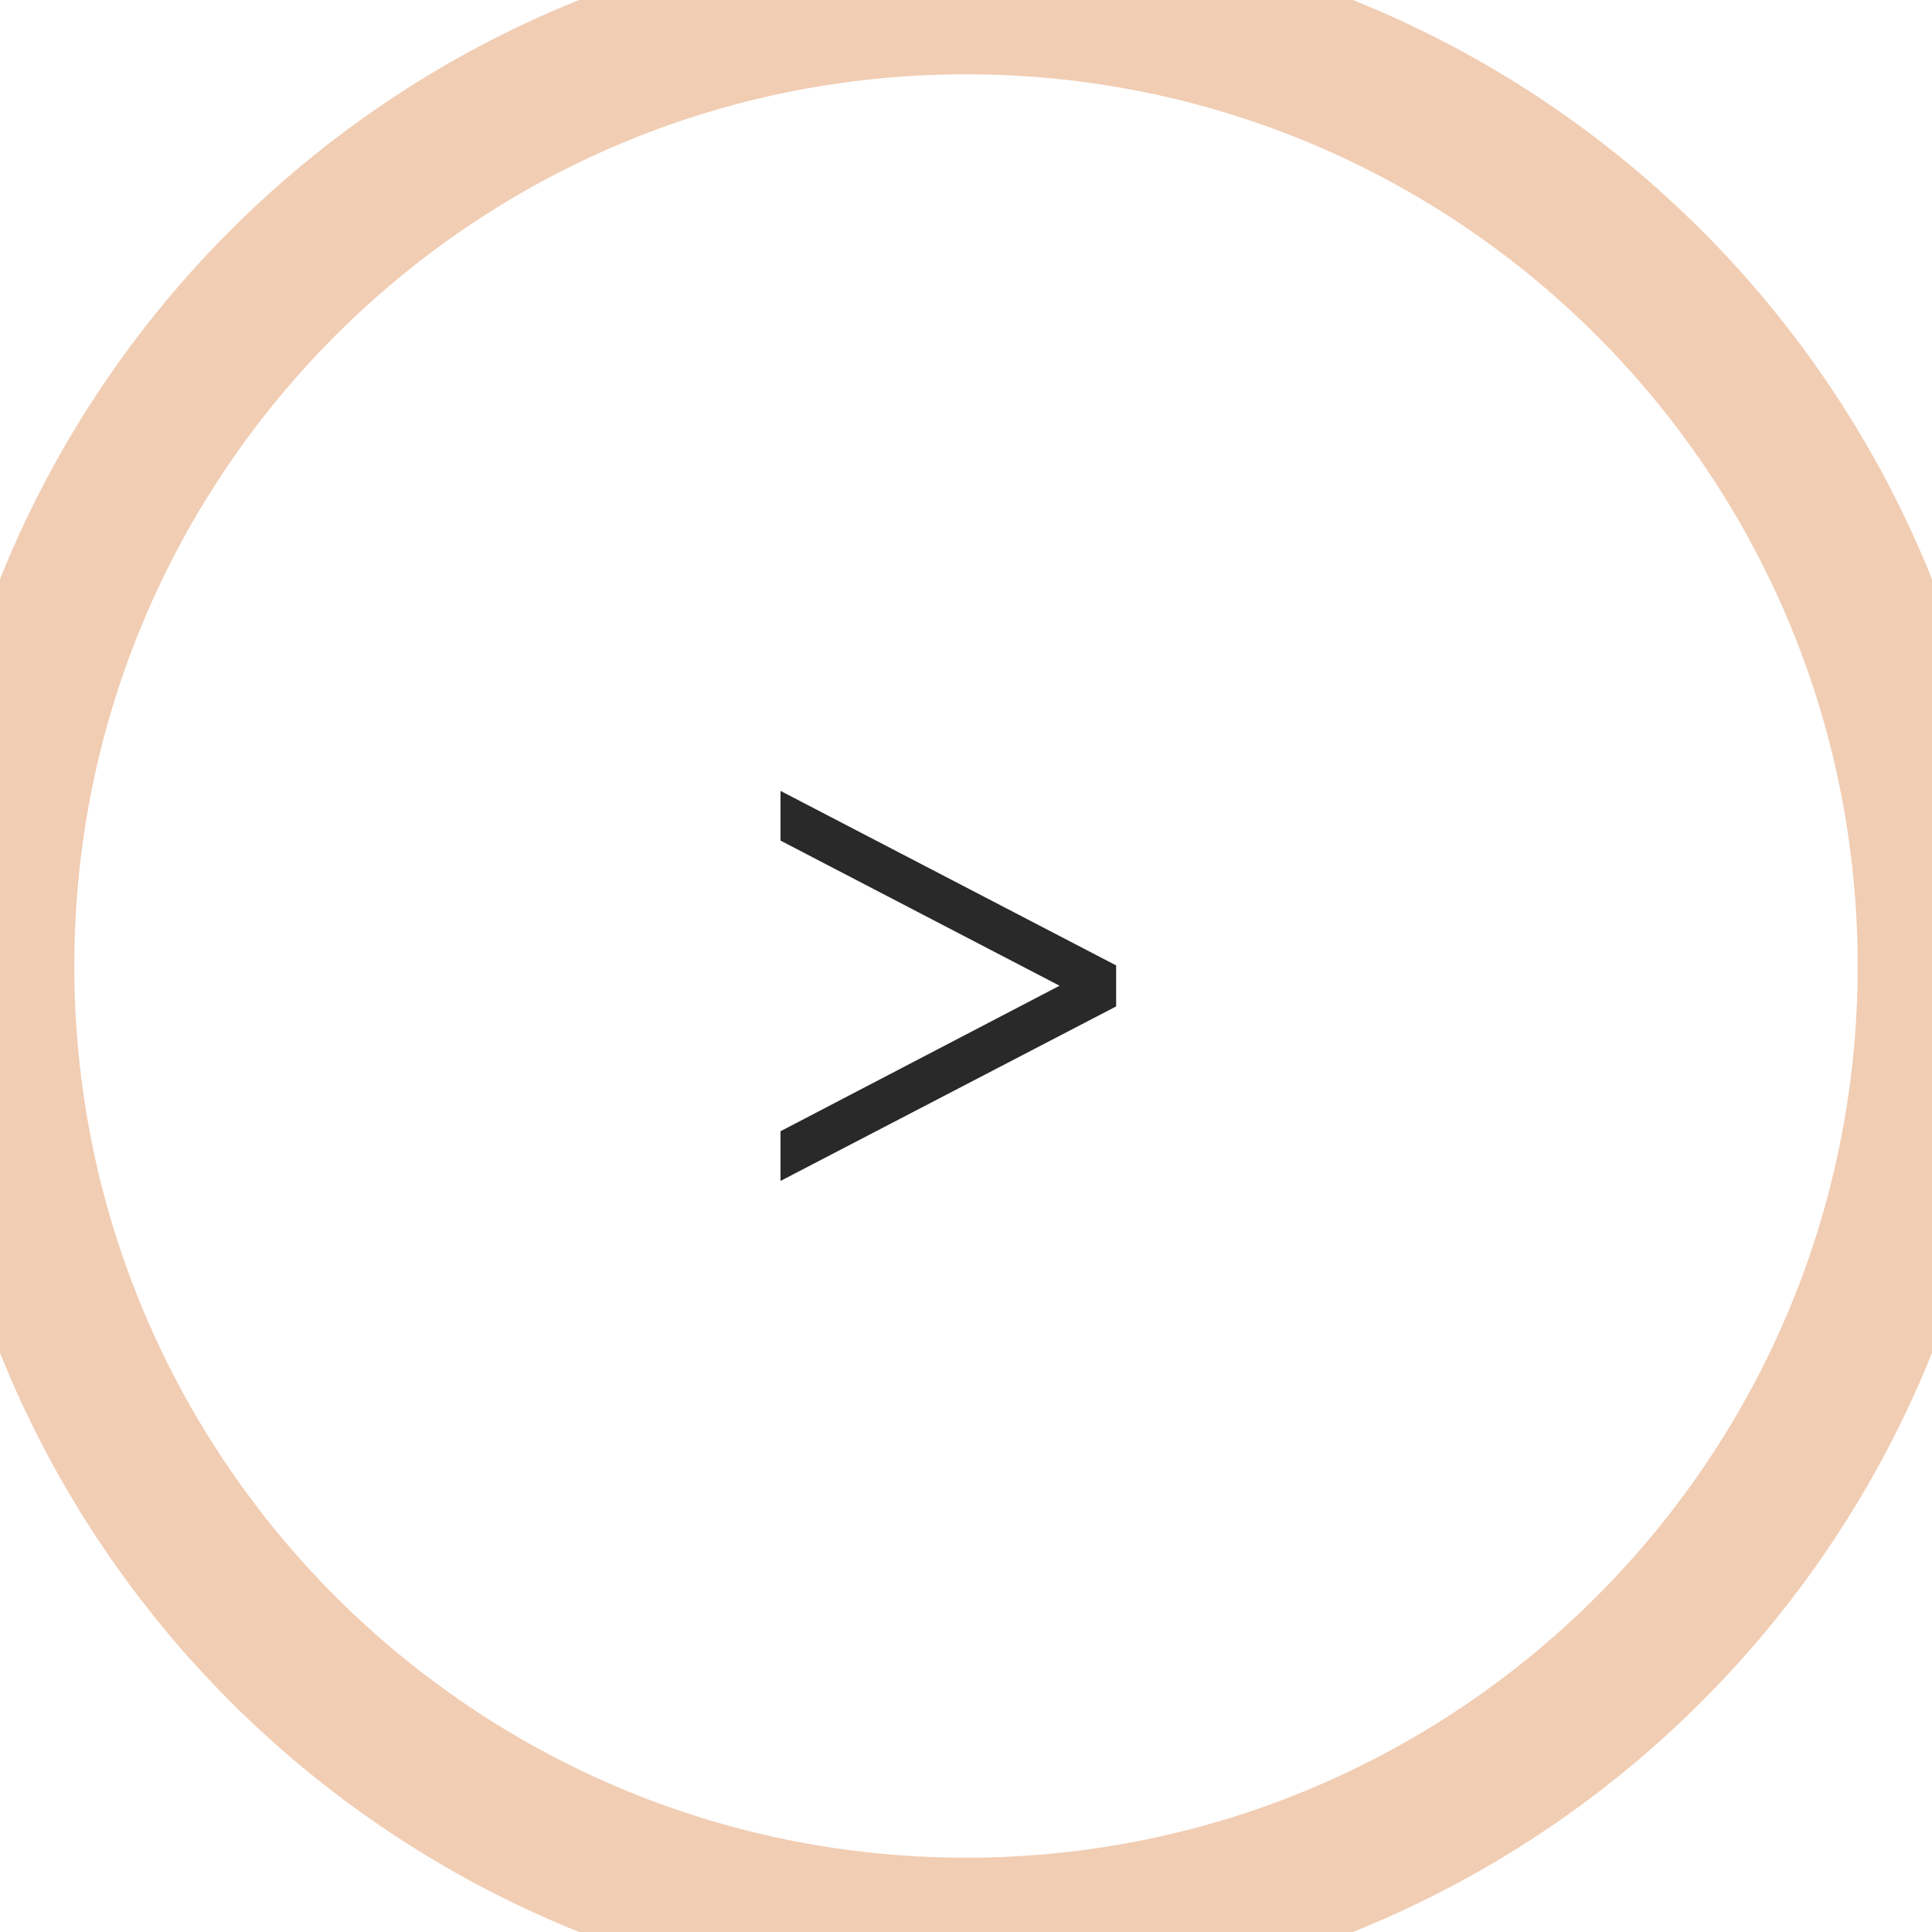
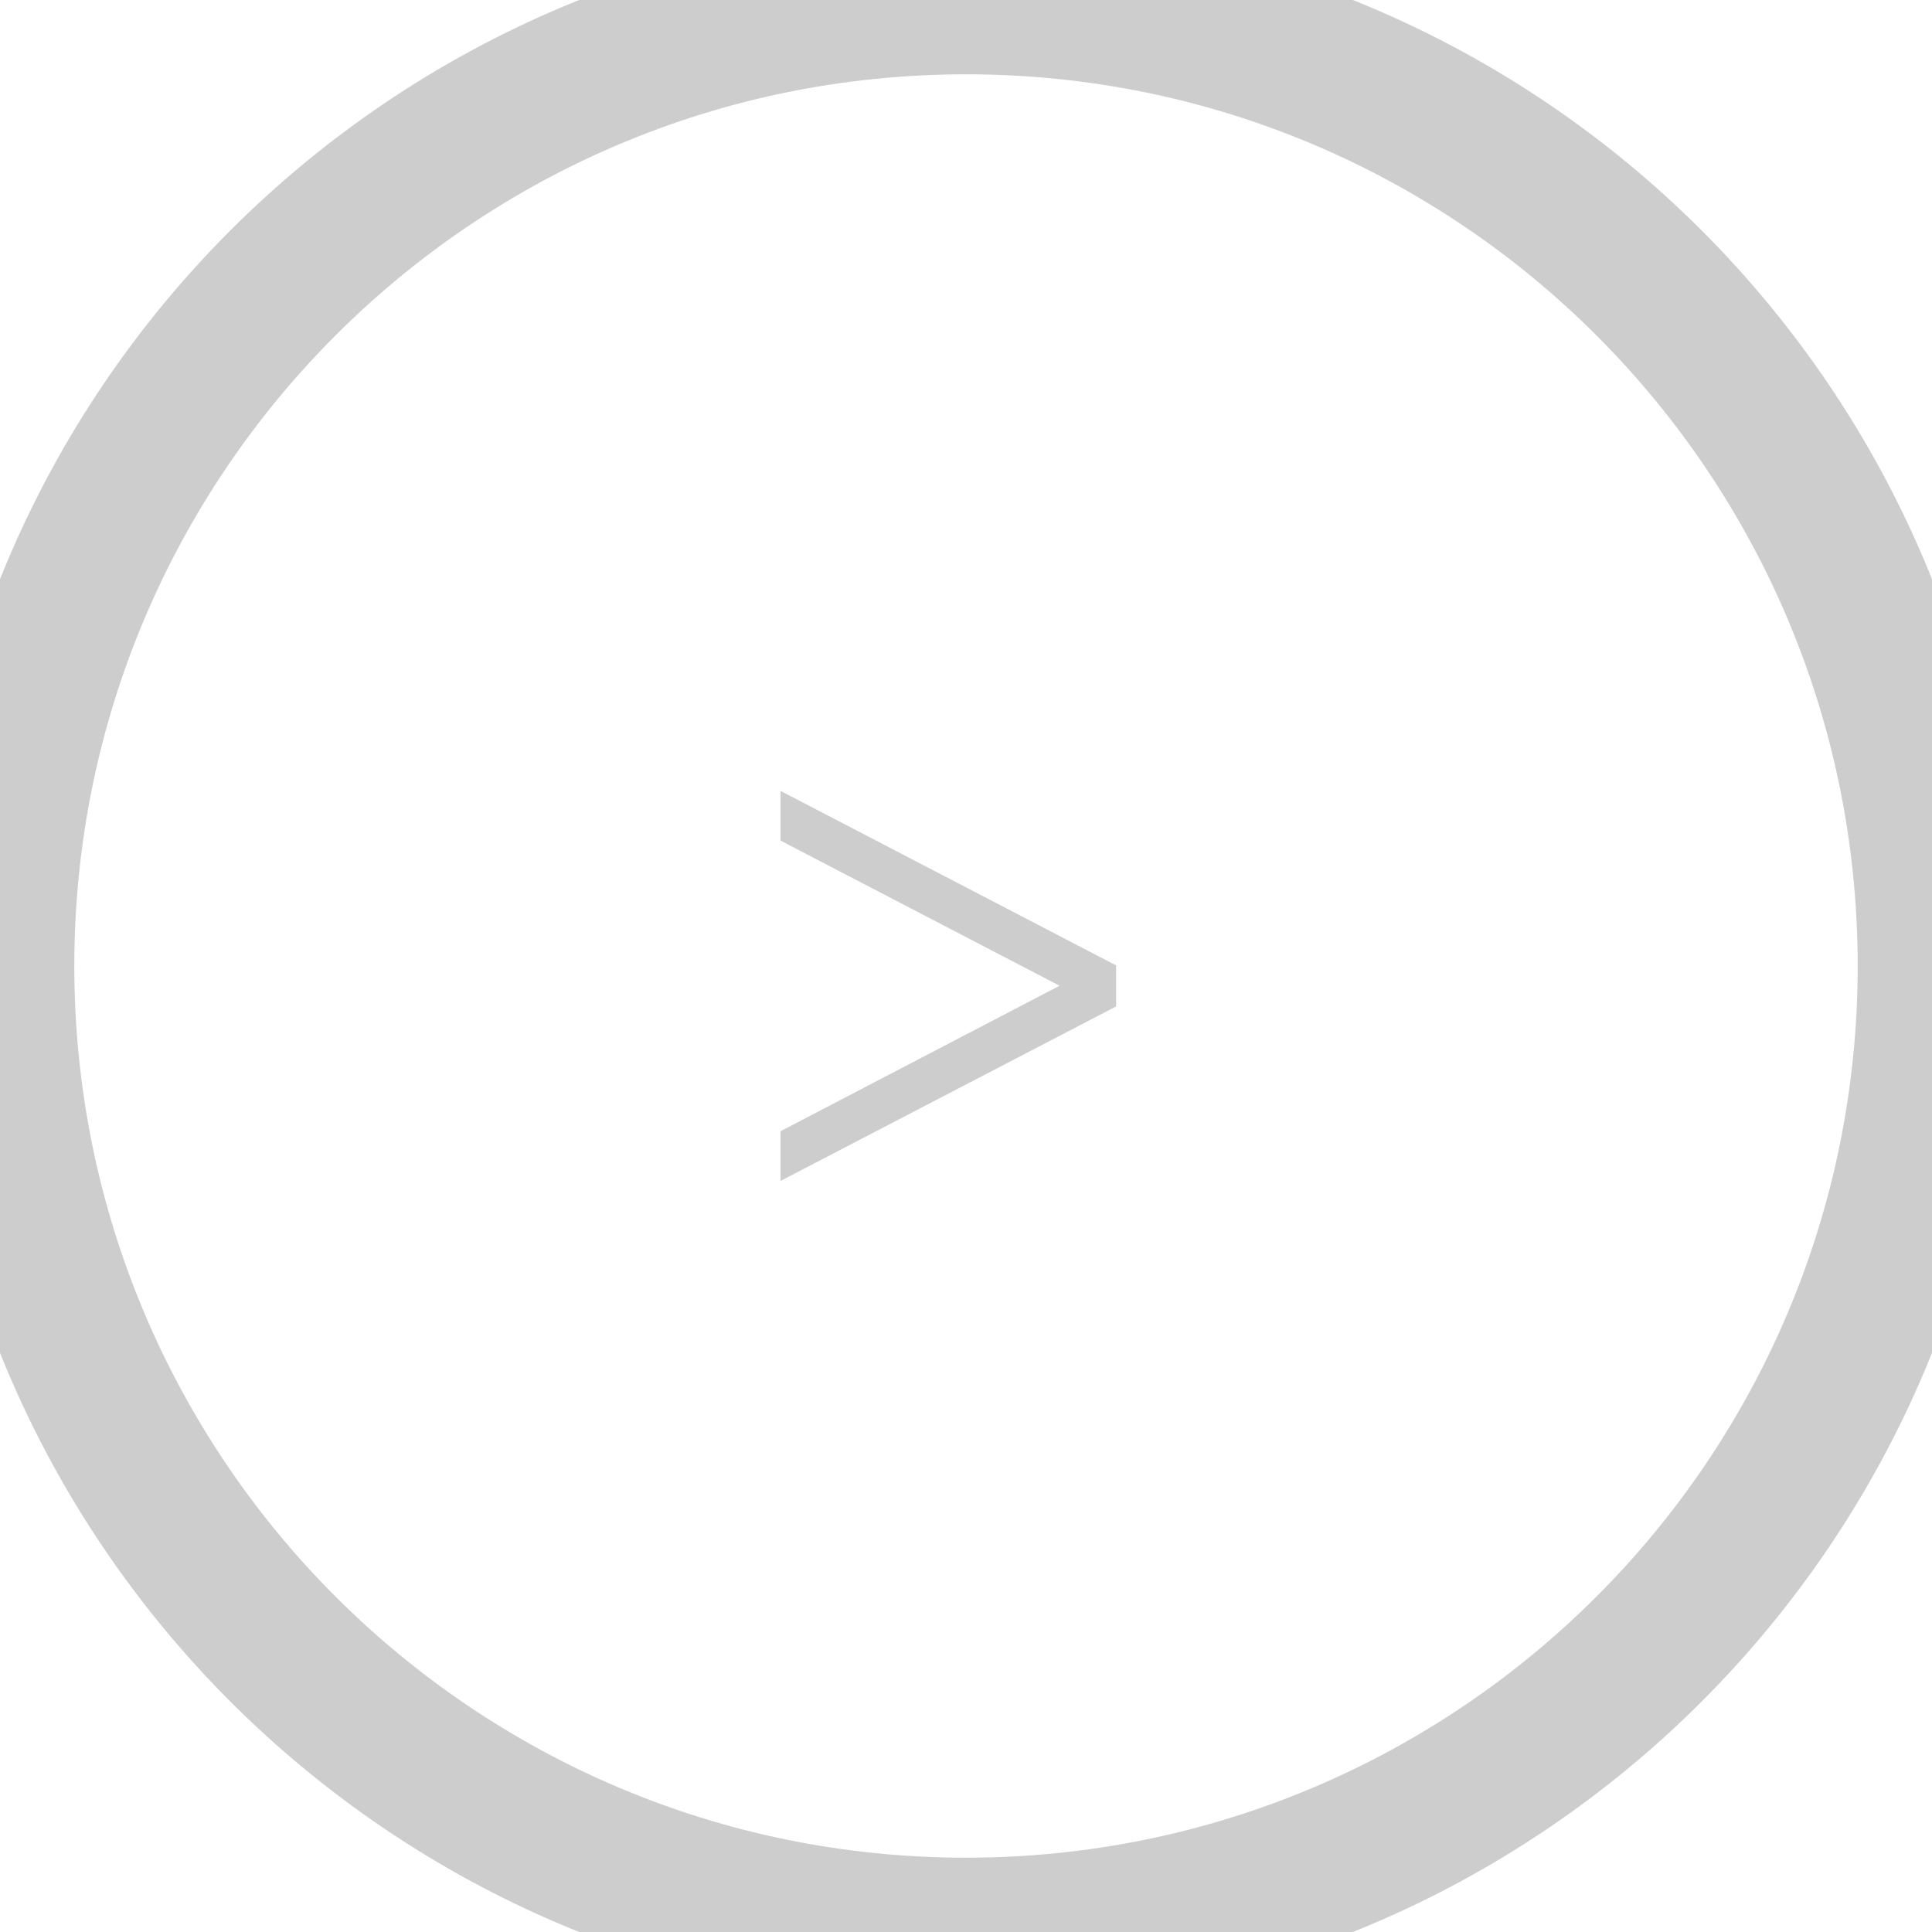
<svg xmlns="http://www.w3.org/2000/svg" width="52" height="52" viewBox="0 0 52 52" fill="none">
-   <path d="M30.041 27.088L21.008 31.785V30.447L28.518 26.531L21.008 22.625V21.287L30.041 25.984V27.088Z" fill="#292929" />
-   <path d="M26 50C12.745 50 2 39.255 2 26H-2C-2 41.464 10.536 54 26 54V50ZM50 26C50 39.255 39.255 50 26 50V54C41.464 54 54 41.464 54 26H50ZM26 2C39.255 2 50 12.745 50 26H54C54 10.536 41.464 -2 26 -2V2ZM26 -2C10.536 -2 -2 10.536 -2 26H2C2 12.745 12.745 2 26 2V-2Z" fill="#F1CDB3" />
+   <path d="M30.041 27.088L21.008 31.785V30.447L28.518 26.531L21.008 22.625V21.287L30.041 25.984V27.088Z" fill="#CDCDCD" />
+   <path d="M26 50C12.745 50 2 39.255 2 26H-2C-2 41.464 10.536 54 26 54V50ZM50 26C50 39.255 39.255 50 26 50V54C41.464 54 54 41.464 54 26H50ZM26 2C39.255 2 50 12.745 50 26H54C54 10.536 41.464 -2 26 -2V2ZM26 -2C10.536 -2 -2 10.536 -2 26H2C2 12.745 12.745 2 26 2V-2Z" fill="#CDCDCD" />
</svg>
